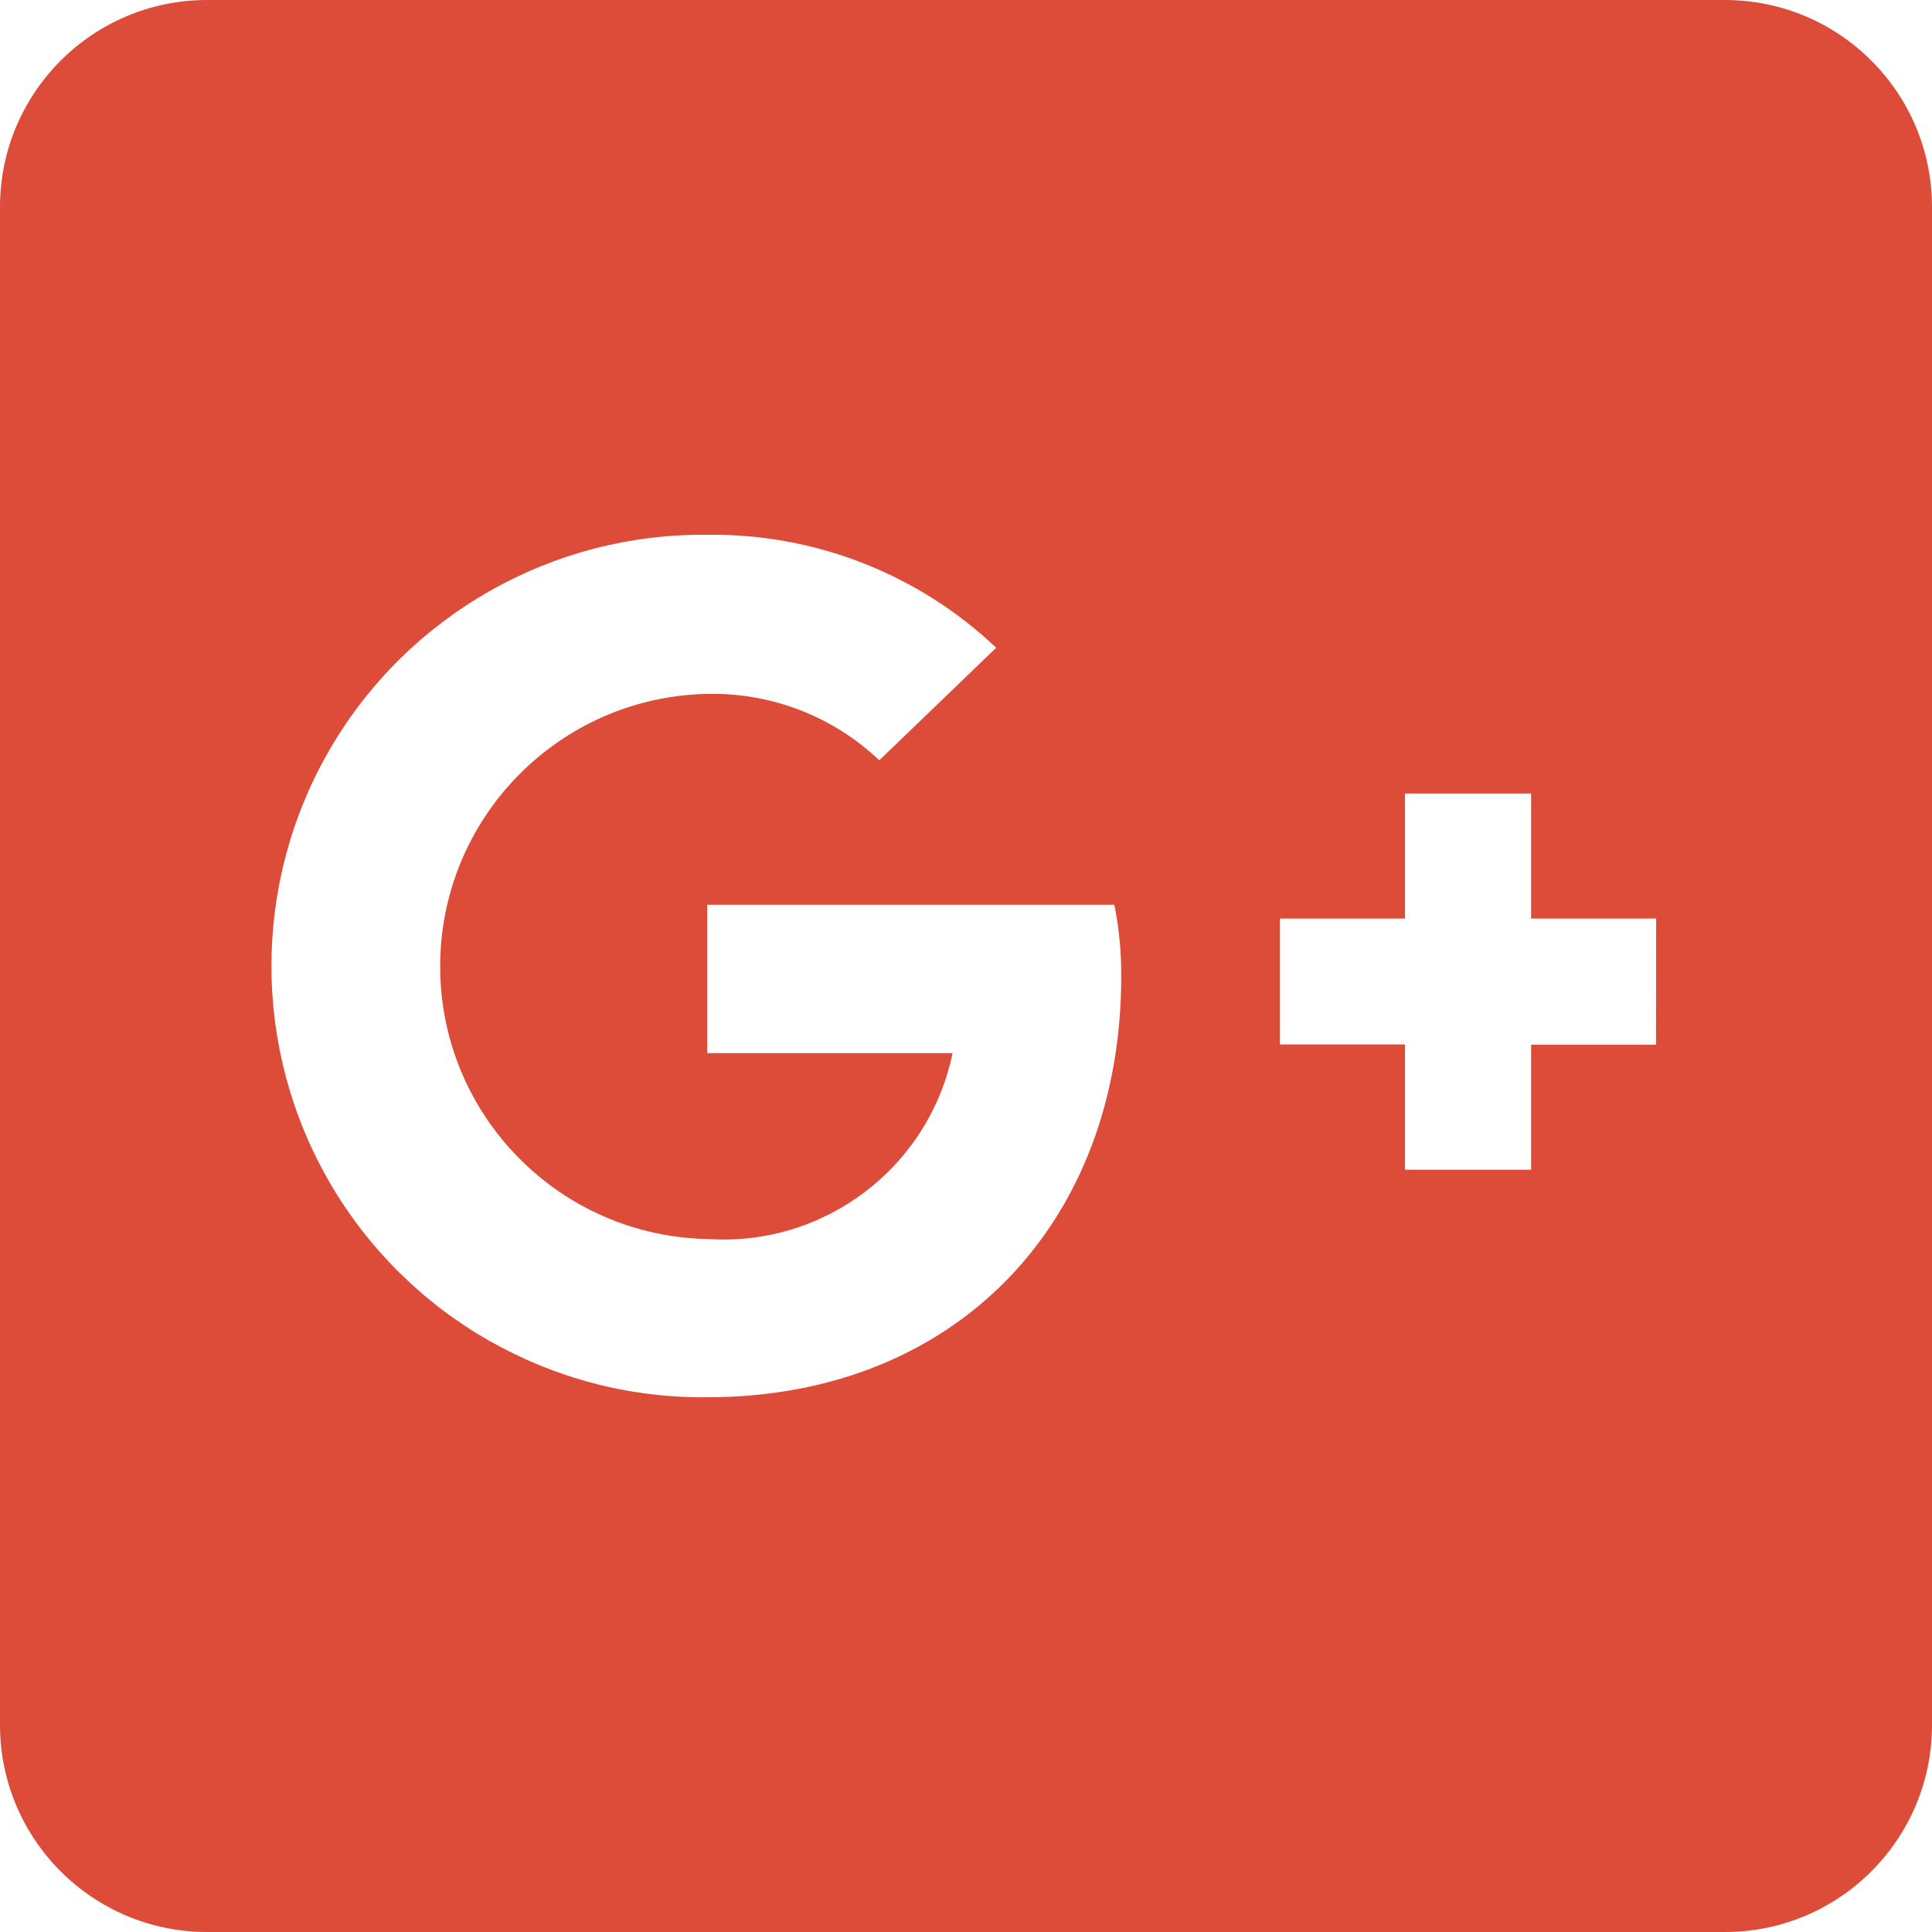
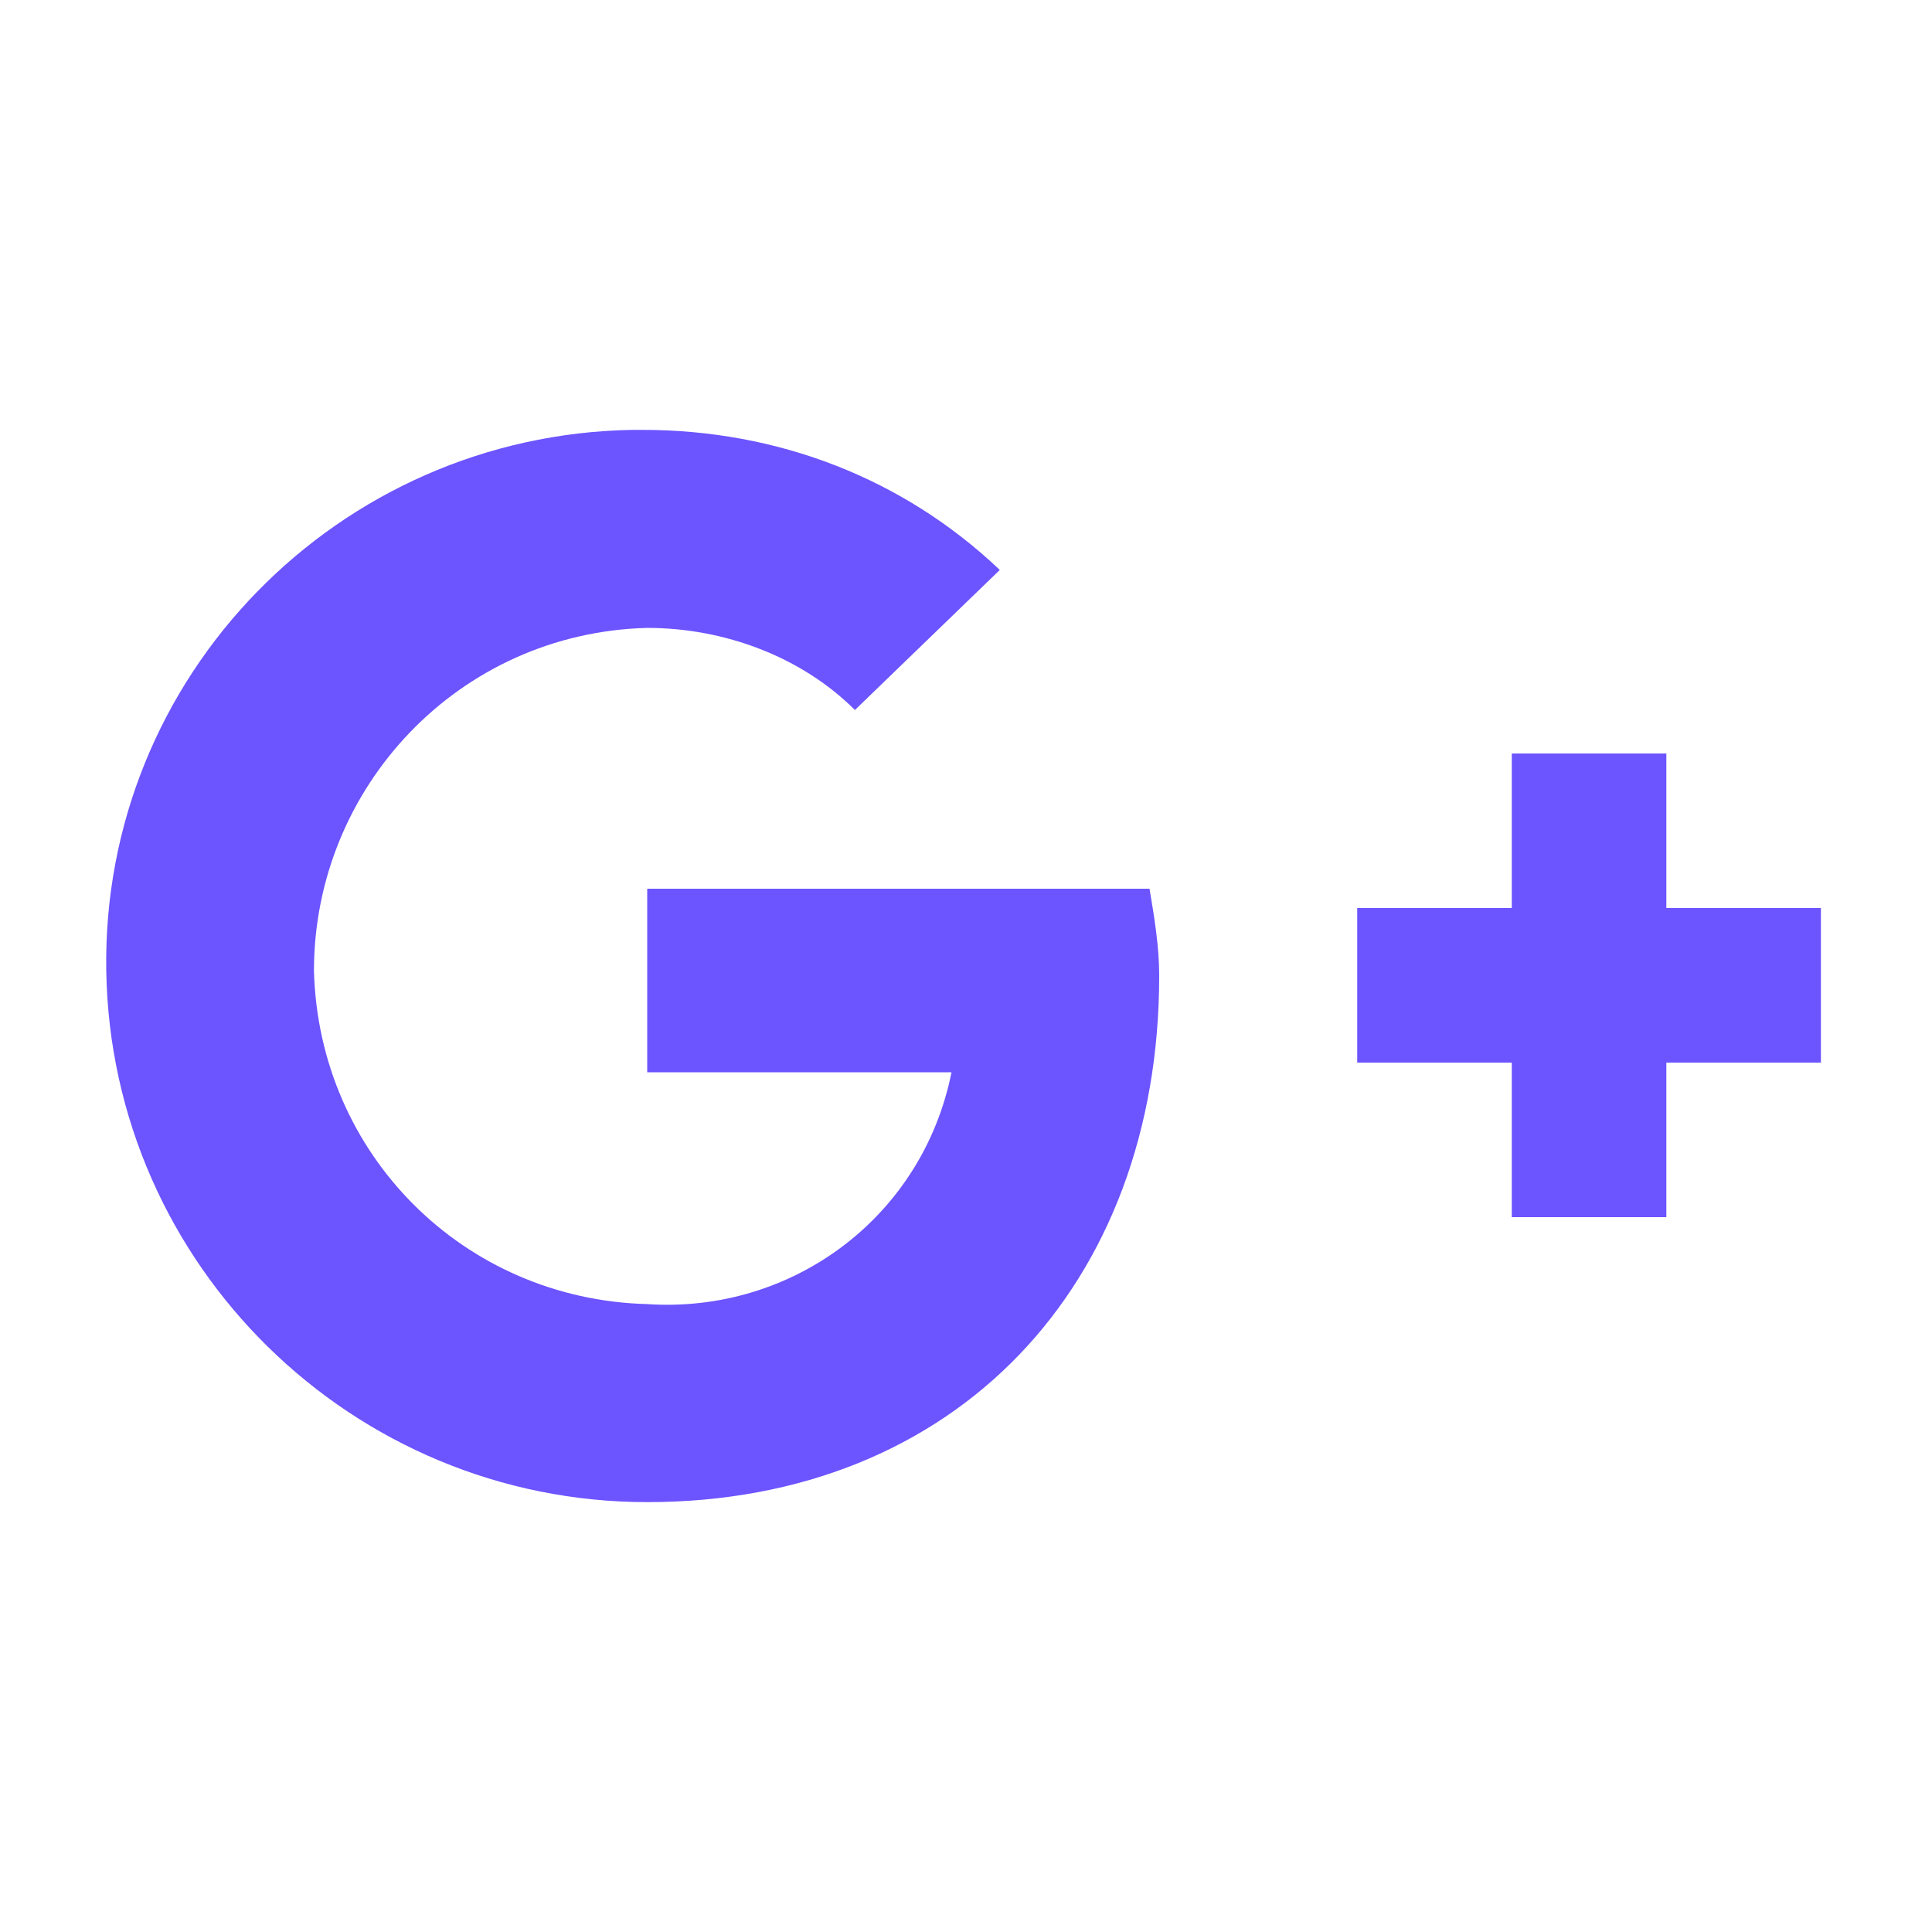
- <svg xmlns="http://www.w3.org/2000/svg" width="40" height="40" viewBox="0 0 40 40">
-   <defs>
-     <style>.a{fill:#dd4b39;}</style>
-   </defs>
-   <path class="a" d="M35.714,2.25H4.286A4.287,4.287,0,0,0,0,6.536V37.964A4.287,4.287,0,0,0,4.286,42.25H35.714A4.287,4.287,0,0,0,40,37.964V6.536A4.287,4.287,0,0,0,35.714,2.25ZM14.643,31.179a8.929,8.929,0,1,1,0-17.857,8.529,8.529,0,0,1,5.982,2.339l-2.42,2.33a5.009,5.009,0,0,0-3.554-1.375,5.644,5.644,0,0,0,0,11.286,4.844,4.844,0,0,0,5.071-3.848h-5.08V20.982h8.429a7.256,7.256,0,0,1,.143,1.482C23.214,27.562,19.795,31.179,14.643,31.179Zm19.643-7.3H31.7v2.589H29.089V23.875H26.5V21.268h2.589V18.679H31.7v2.589h2.589Z" transform="translate(0 -2.25)" />
+ <svg xmlns="http://www.w3.org/2000/svg" version="1.1" id="Layer_1" x="0px" y="0px" viewBox="0 0 40 40" style="enable-background:new 0 0 40 40;" xml:space="preserve">
+   <style type="text/css">
+ 	.st0{fill:#6C54FF;}
+ </style>
+   <path class="st0" d="M13.4,31.1C7.3,31.1,2.3,26.2,2.2,20.1S7,9,13.1,8.9c0.1,0,0.2,0,0.2,0c2.8,0,5.4,1,7.4,2.9l-3,2.9  C16.6,13.6,15,13,13.4,13c-3.9,0.1-6.9,3.3-6.9,7.1c0.1,3.8,3.1,6.8,6.9,6.9c3,0.2,5.7-1.8,6.3-4.8h-6.3v-3.8h10.4  c0.1,0.6,0.2,1.2,0.2,1.8C24,26.6,19.8,31.1,13.4,31.1z" />
+   <polygon class="st0" points="37.7,22 34.5,22 34.5,25.2 31.3,25.2 31.3,22 28.1,22 28.1,18.8 31.3,18.8 31.3,15.6 34.5,15.6   34.5,18.8 37.7,18.8 " />
</svg>
